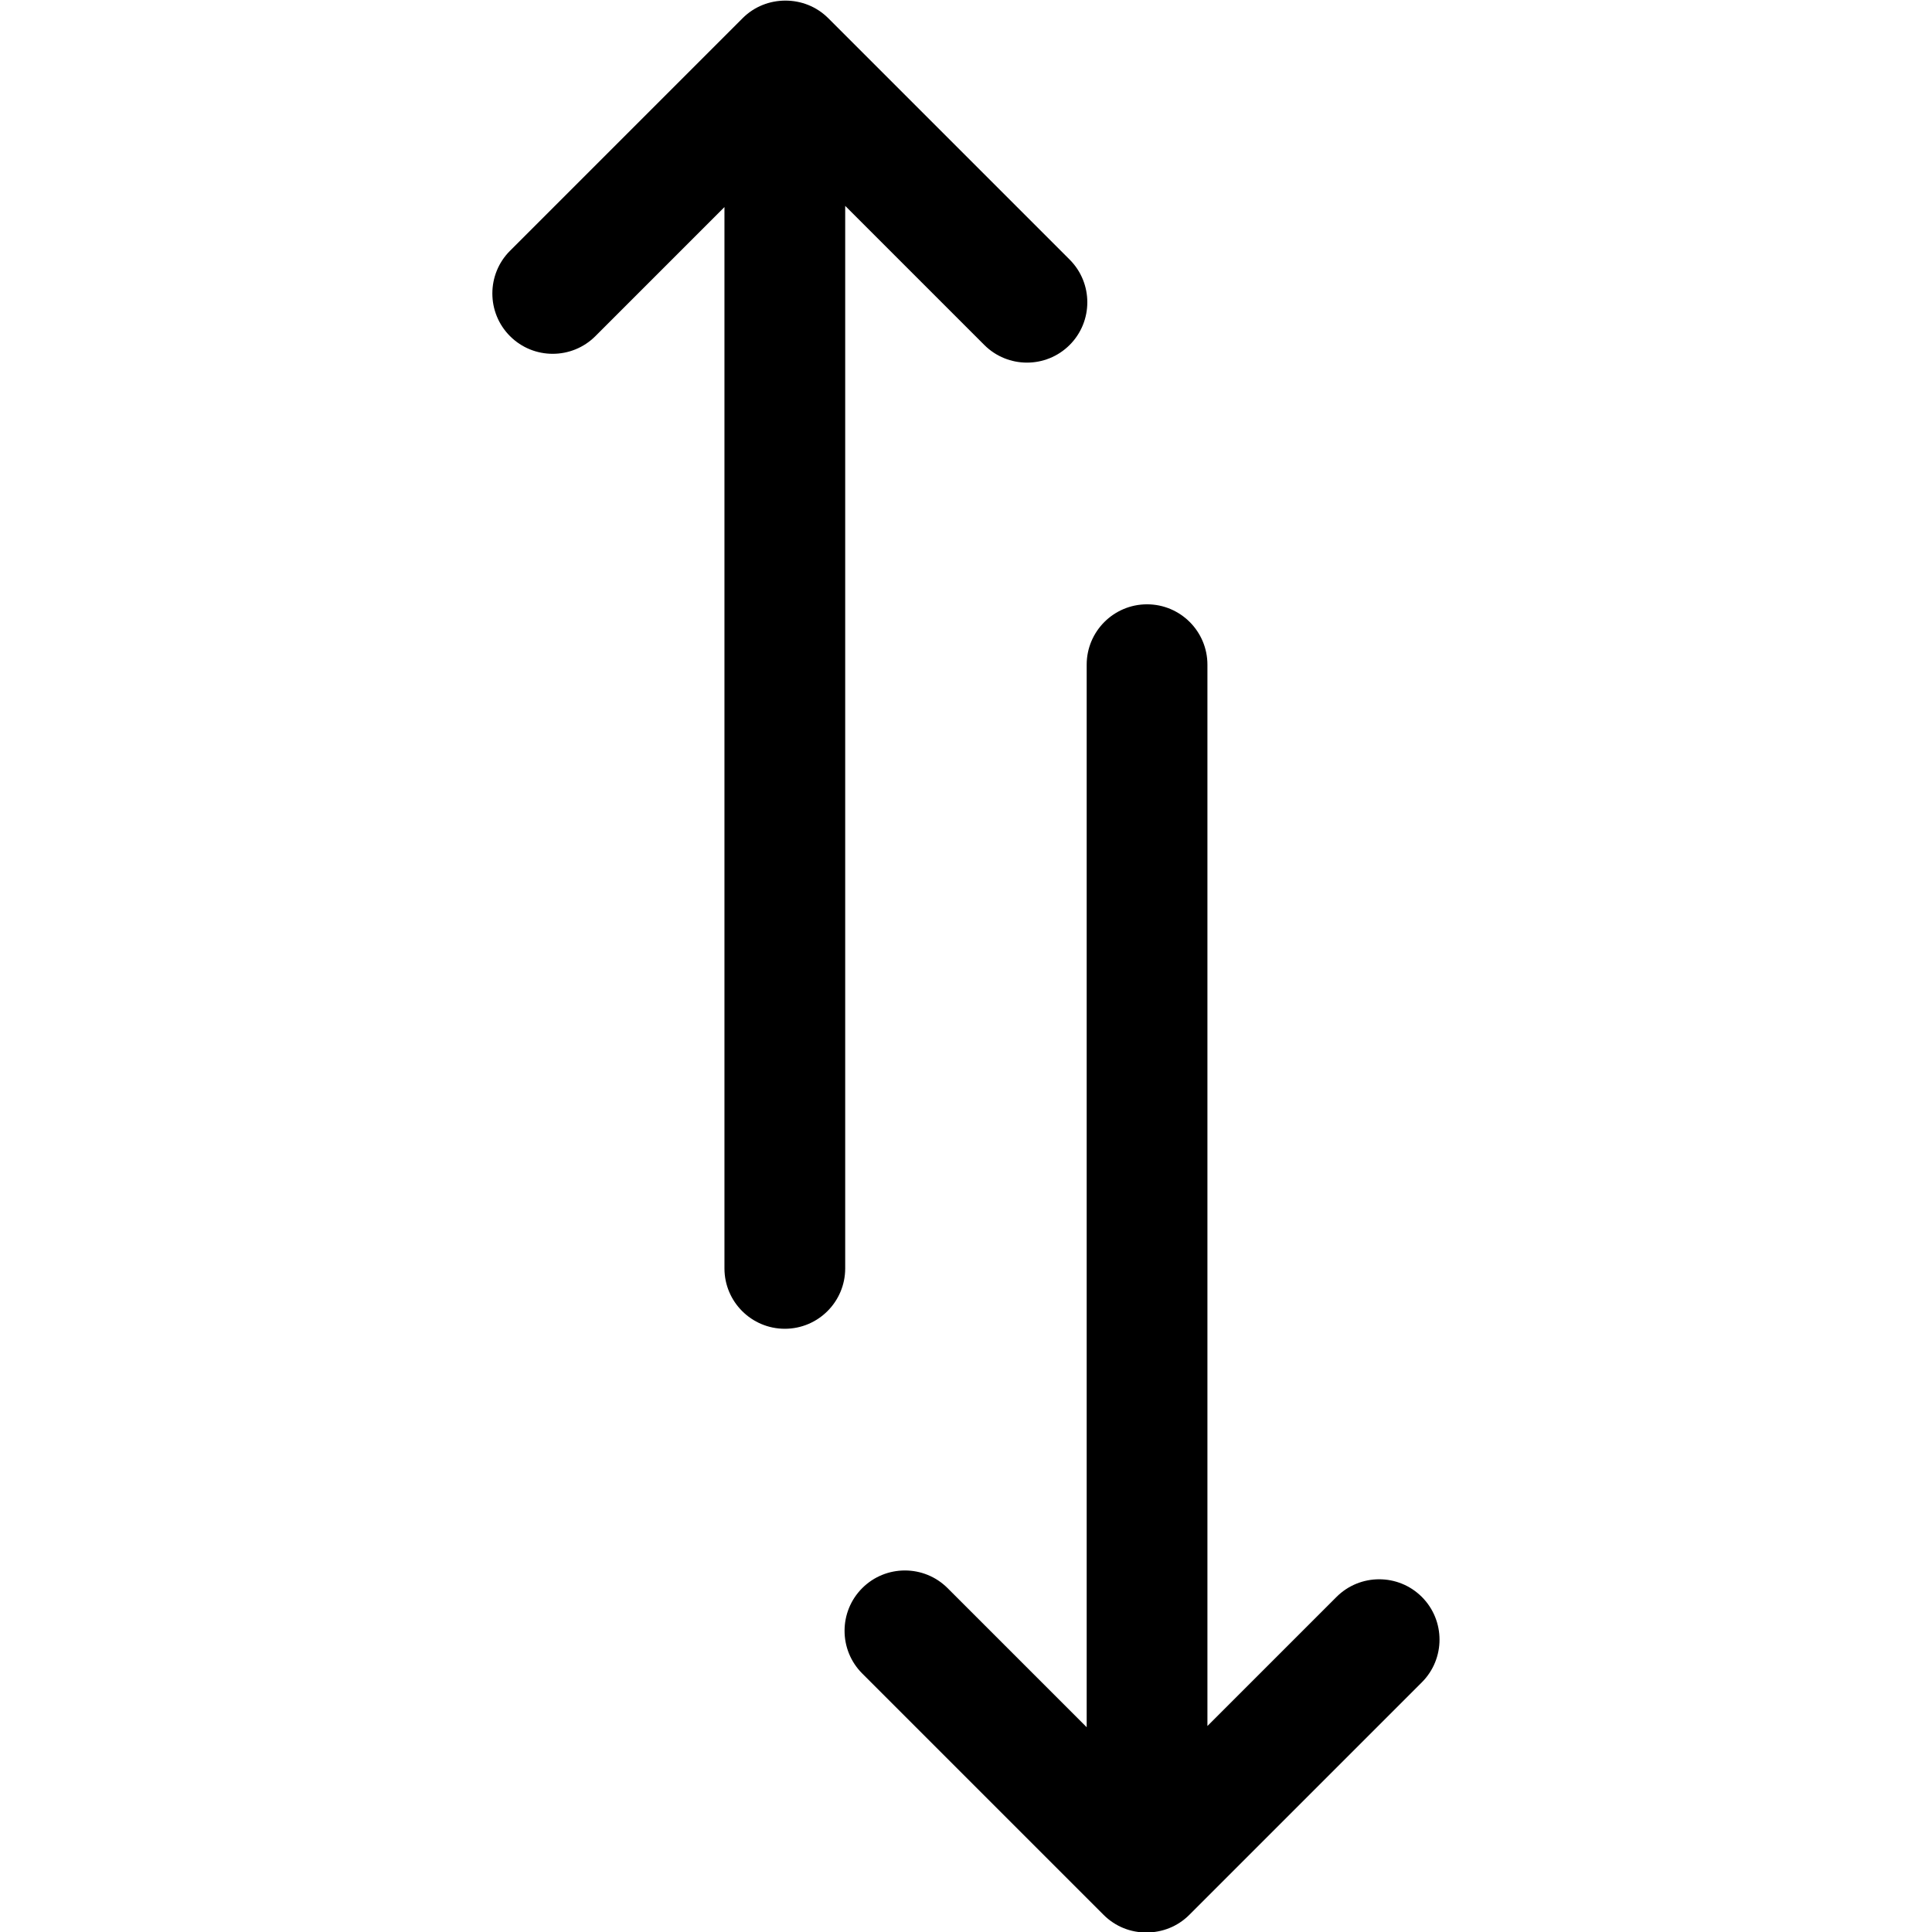
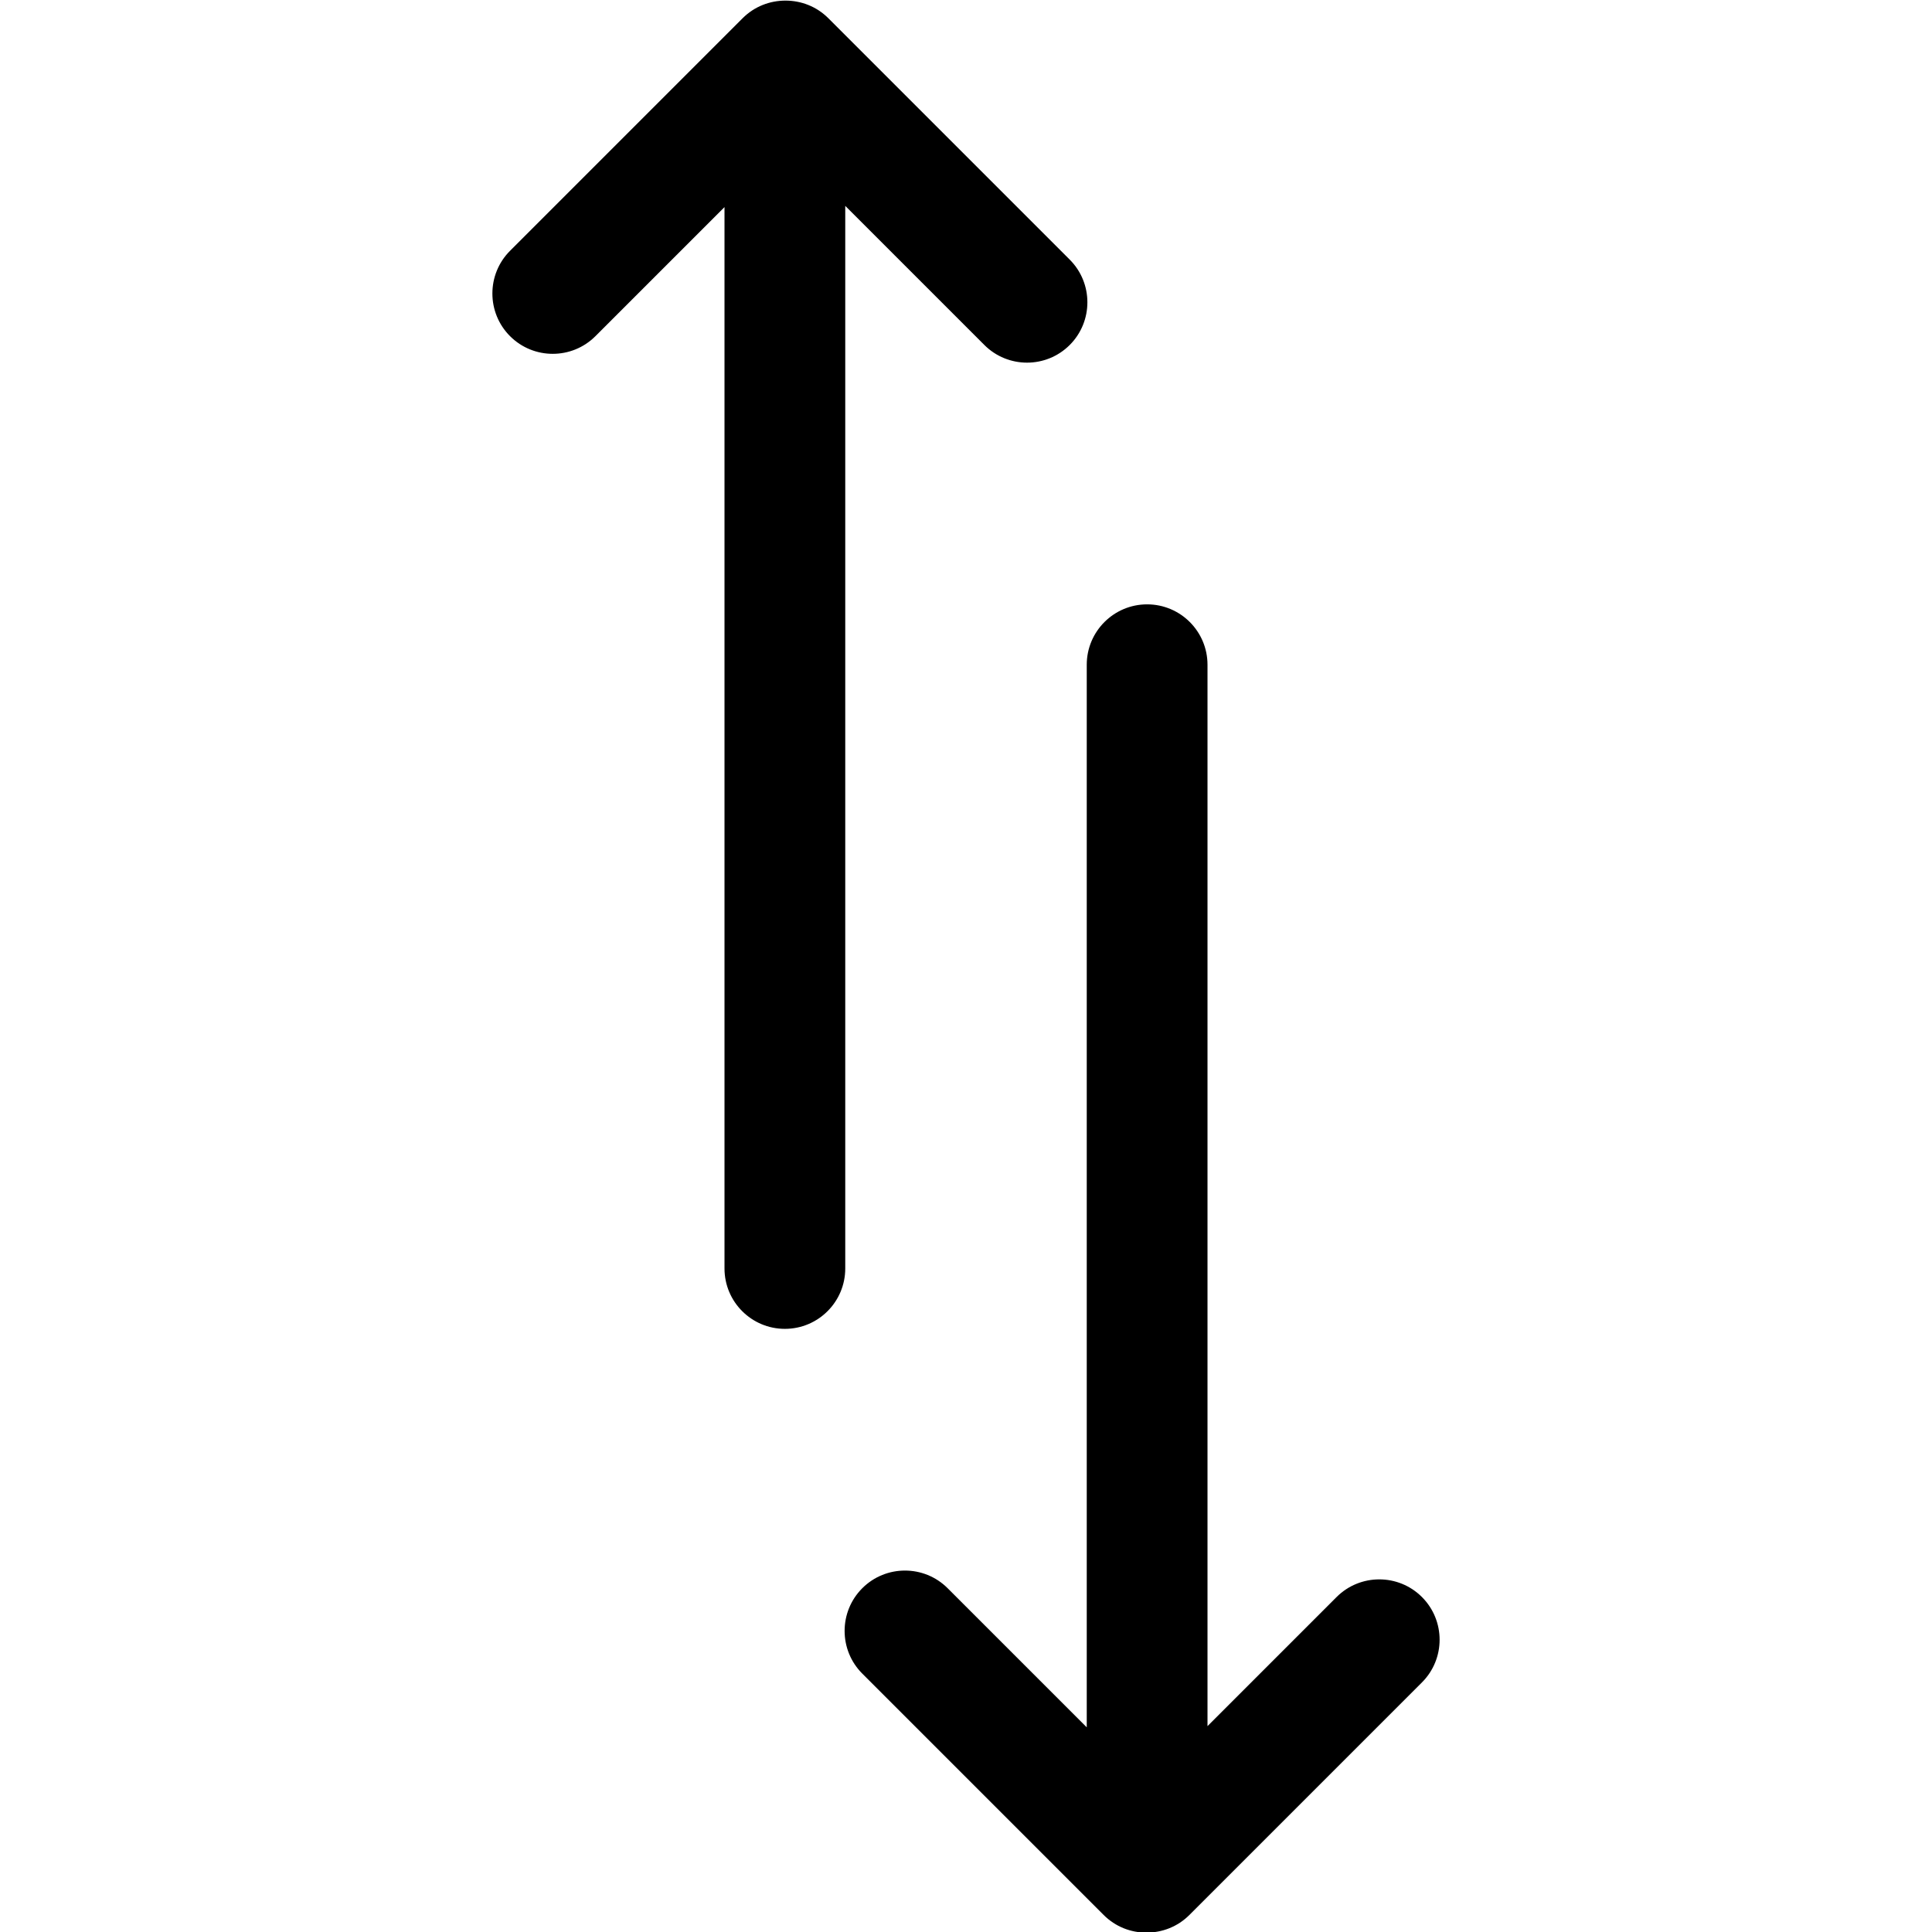
- <svg xmlns="http://www.w3.org/2000/svg" width="32" height="32.002" viewBox="0 0 32 32.002" fill="#000000">
+ <svg xmlns="http://www.w3.org/2000/svg" viewBox="0 0 32 32" fill="currentColor">
  <g>
    <path d="M 18.28,31.718c 0.196,0.196, 0.454,0.294, 0.71,0.292c 0.258,0, 0.514-0.096, 0.71-0.292l 3.852-3.852 c 0.39-0.39, 0.39-1.024,0-1.414s-1.024-0.39-1.414,0L 20,28.59l0-17.58 c0-0.552-0.448-1-1-1S 18,10.458, 18,11.010l0,17.6 l-2.304-2.304c-0.39-0.39-1.024-0.39-1.414,0c-0.39,0.39-0.39,1.024,0,1.414L 18.28,31.718zM 13,22.010c 0.552,0, 1-0.448, 1-1l0-17.6 l 2.304,2.304c 0.39,0.39, 1.024,0.39, 1.414,0 c 0.39-0.39, 0.39-1.024,0-1.414L 13.72,0.302C 13.524,0.106, 13.268,0.010, 13.010,0.010c-0.258,0-0.514,0.096-0.71,0.292L 8.448,4.154 c-0.39,0.39-0.39,1.024,0,1.414c 0.39,0.39, 1.024,0.39, 1.414,0L 12,3.43l0,17.58 C 12,21.562, 12.448,22.010, 13,22.010z" />
  </g>
</svg>
